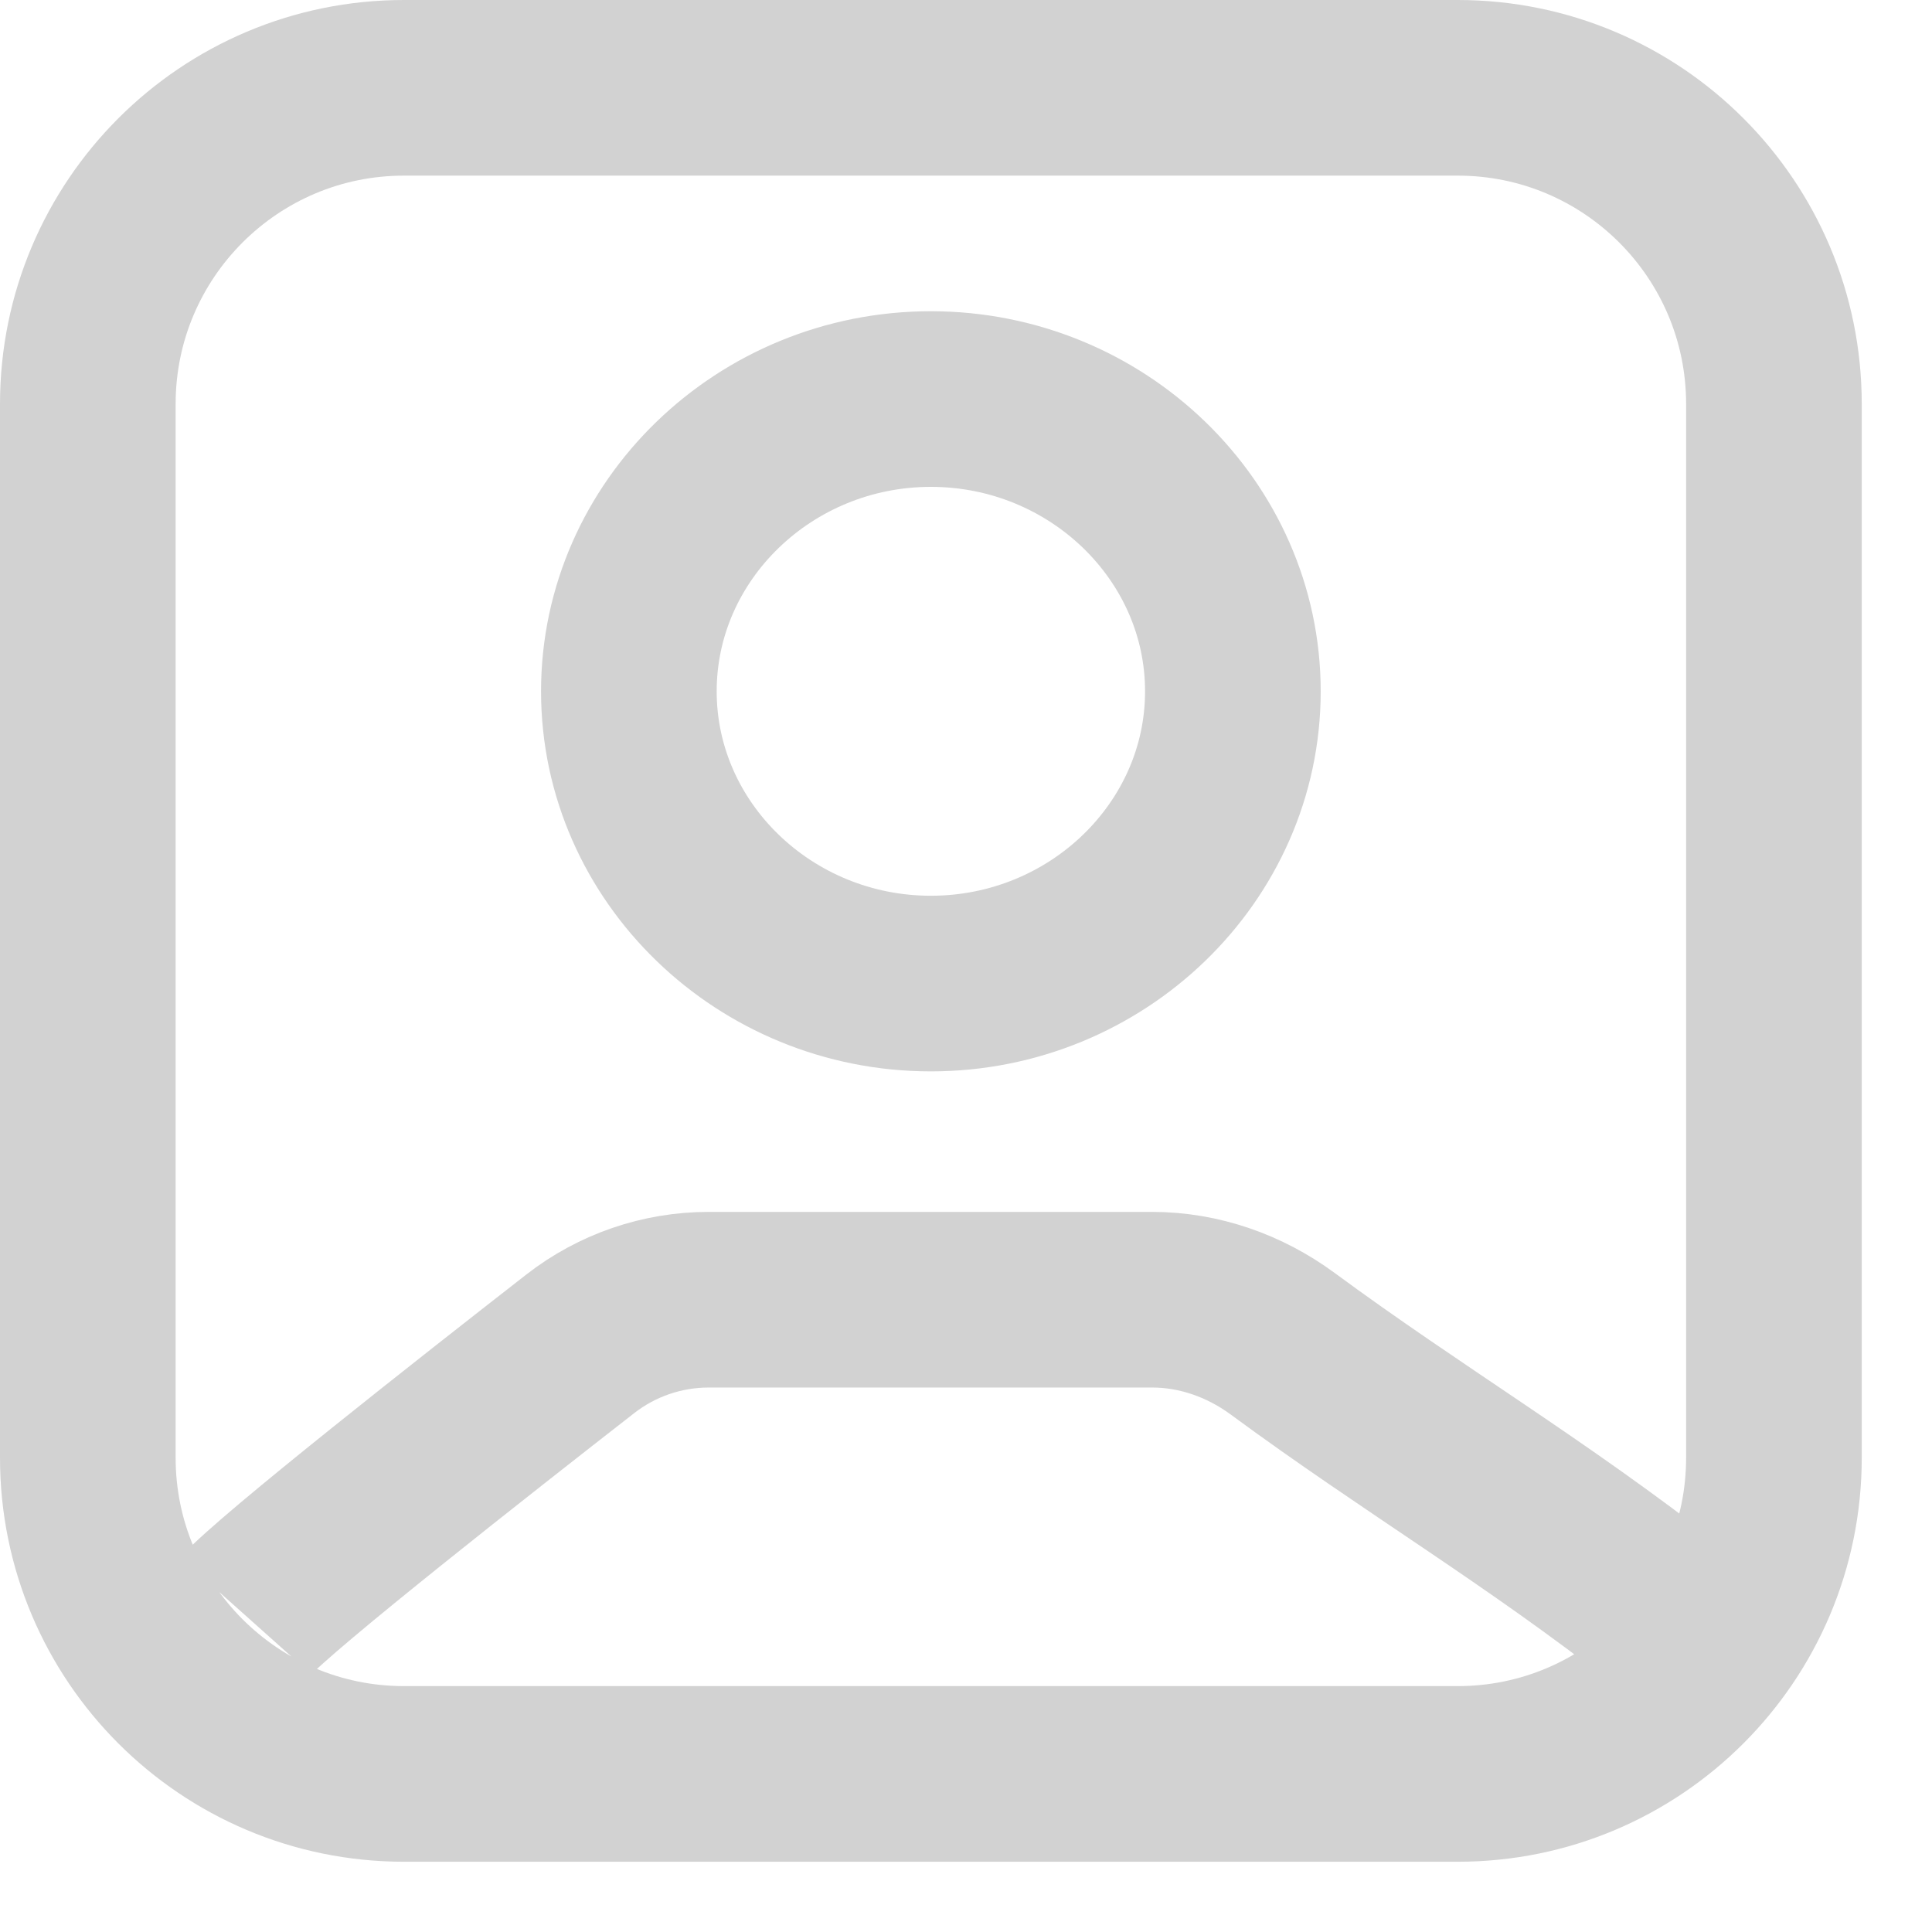
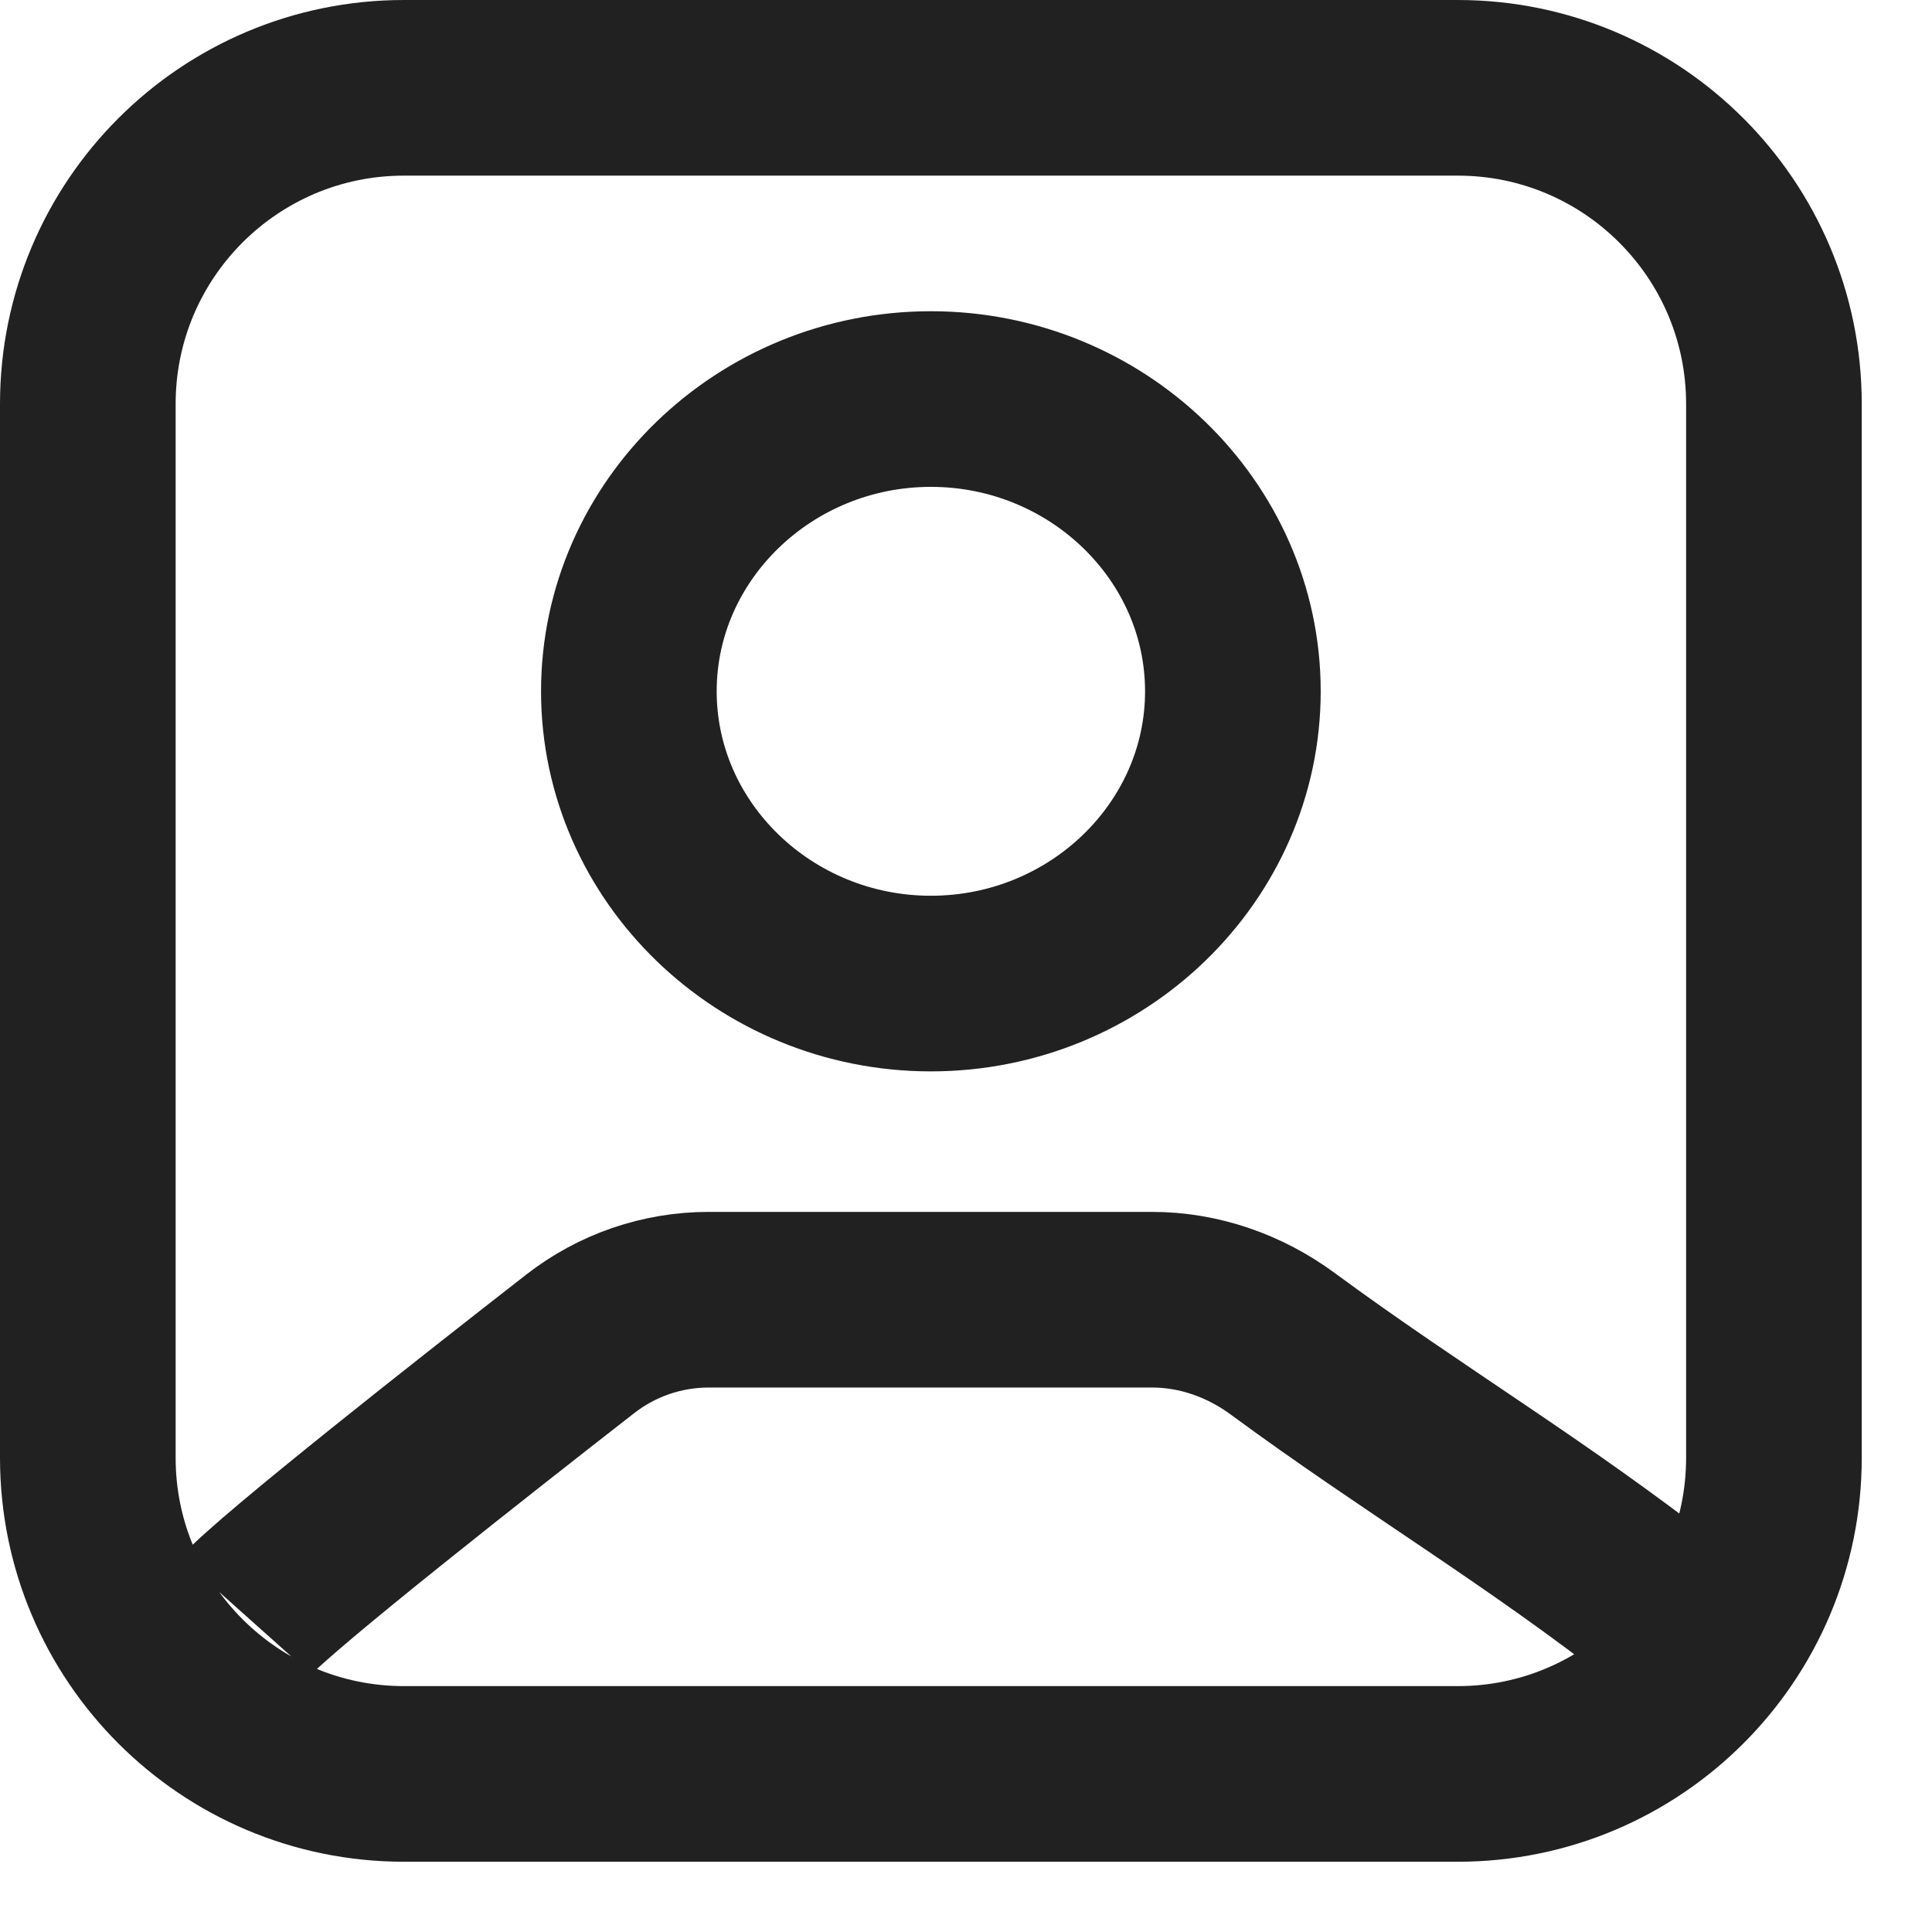
<svg xmlns="http://www.w3.org/2000/svg" width="22" height="22" viewBox="0 0 22 22" fill="none">
-   <path d="M2.8 18.4C3.144 18.015 5.458 16.198 6.608 15.302C7.027 14.976 7.54 14.8 8.071 14.8C9.355 14.8 11.828 14.8 13.118 14.8C13.655 14.8 14.174 14.983 14.607 15.302C16.091 16.395 17.483 17.211 19 18.4M4.6 20.2H16.6C18.588 20.2 20.2 18.588 20.2 16.6V4.6C20.2 2.612 18.588 1 16.6 1H4.6C2.612 1 1 2.612 1 4.6V16.6C1 18.588 2.612 20.2 4.6 20.2ZM14.039 7.872C14.039 6.041 12.492 4.544 10.6 4.544C8.708 4.544 7.161 6.041 7.161 7.872C7.161 9.704 8.708 11.2 10.6 11.2C12.492 11.2 14.039 9.704 14.039 7.872Z" stroke="#D2D2D2" stroke-width="2" />
+   <path d="M2.8 18.4C3.144 18.015 5.458 16.198 6.608 15.302C7.027 14.976 7.54 14.8 8.071 14.8C9.355 14.8 11.828 14.8 13.118 14.8C13.655 14.8 14.174 14.983 14.607 15.302C16.091 16.395 17.483 17.211 19 18.4M4.6 20.2H16.6C18.588 20.2 20.2 18.588 20.2 16.6V4.6C20.2 2.612 18.588 1 16.6 1H4.6C2.612 1 1 2.612 1 4.6V16.6C1 18.588 2.612 20.2 4.6 20.2ZM14.039 7.872C14.039 6.041 12.492 4.544 10.6 4.544C8.708 4.544 7.161 6.041 7.161 7.872C7.161 9.704 8.708 11.2 10.6 11.2C12.492 11.2 14.039 9.704 14.039 7.872Z" stroke="#212121" stroke-width="2" />
</svg>
